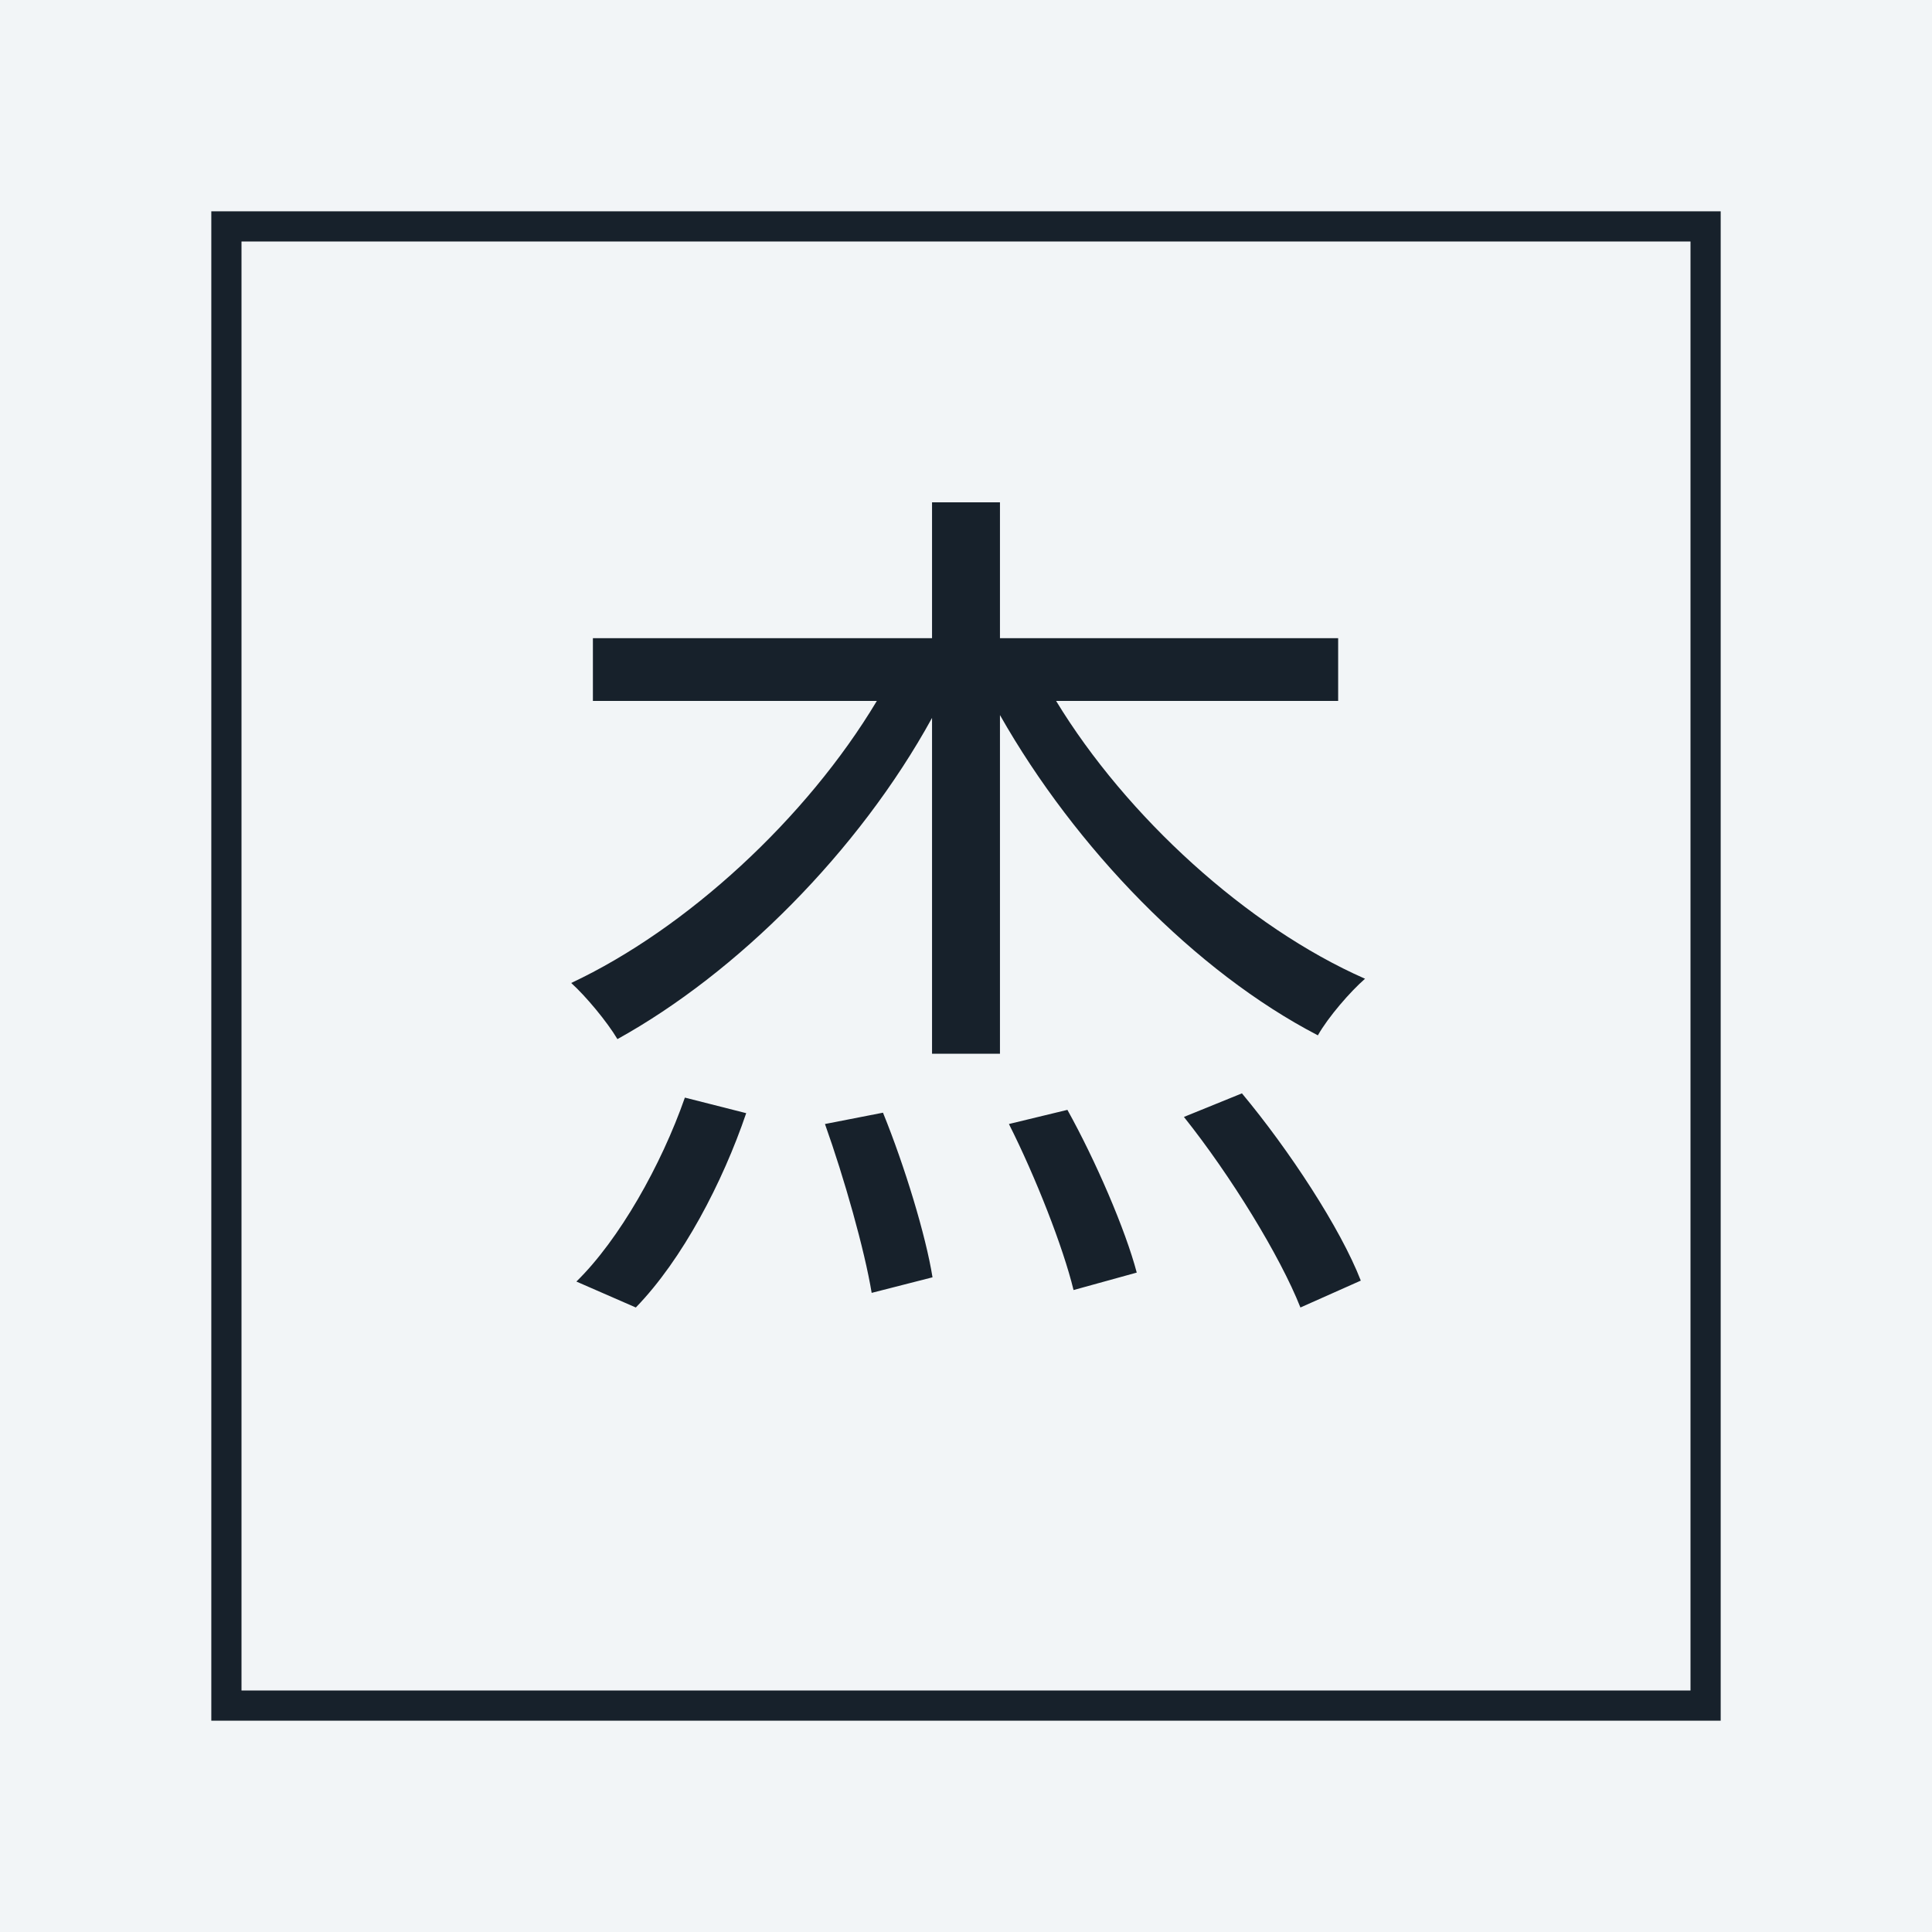
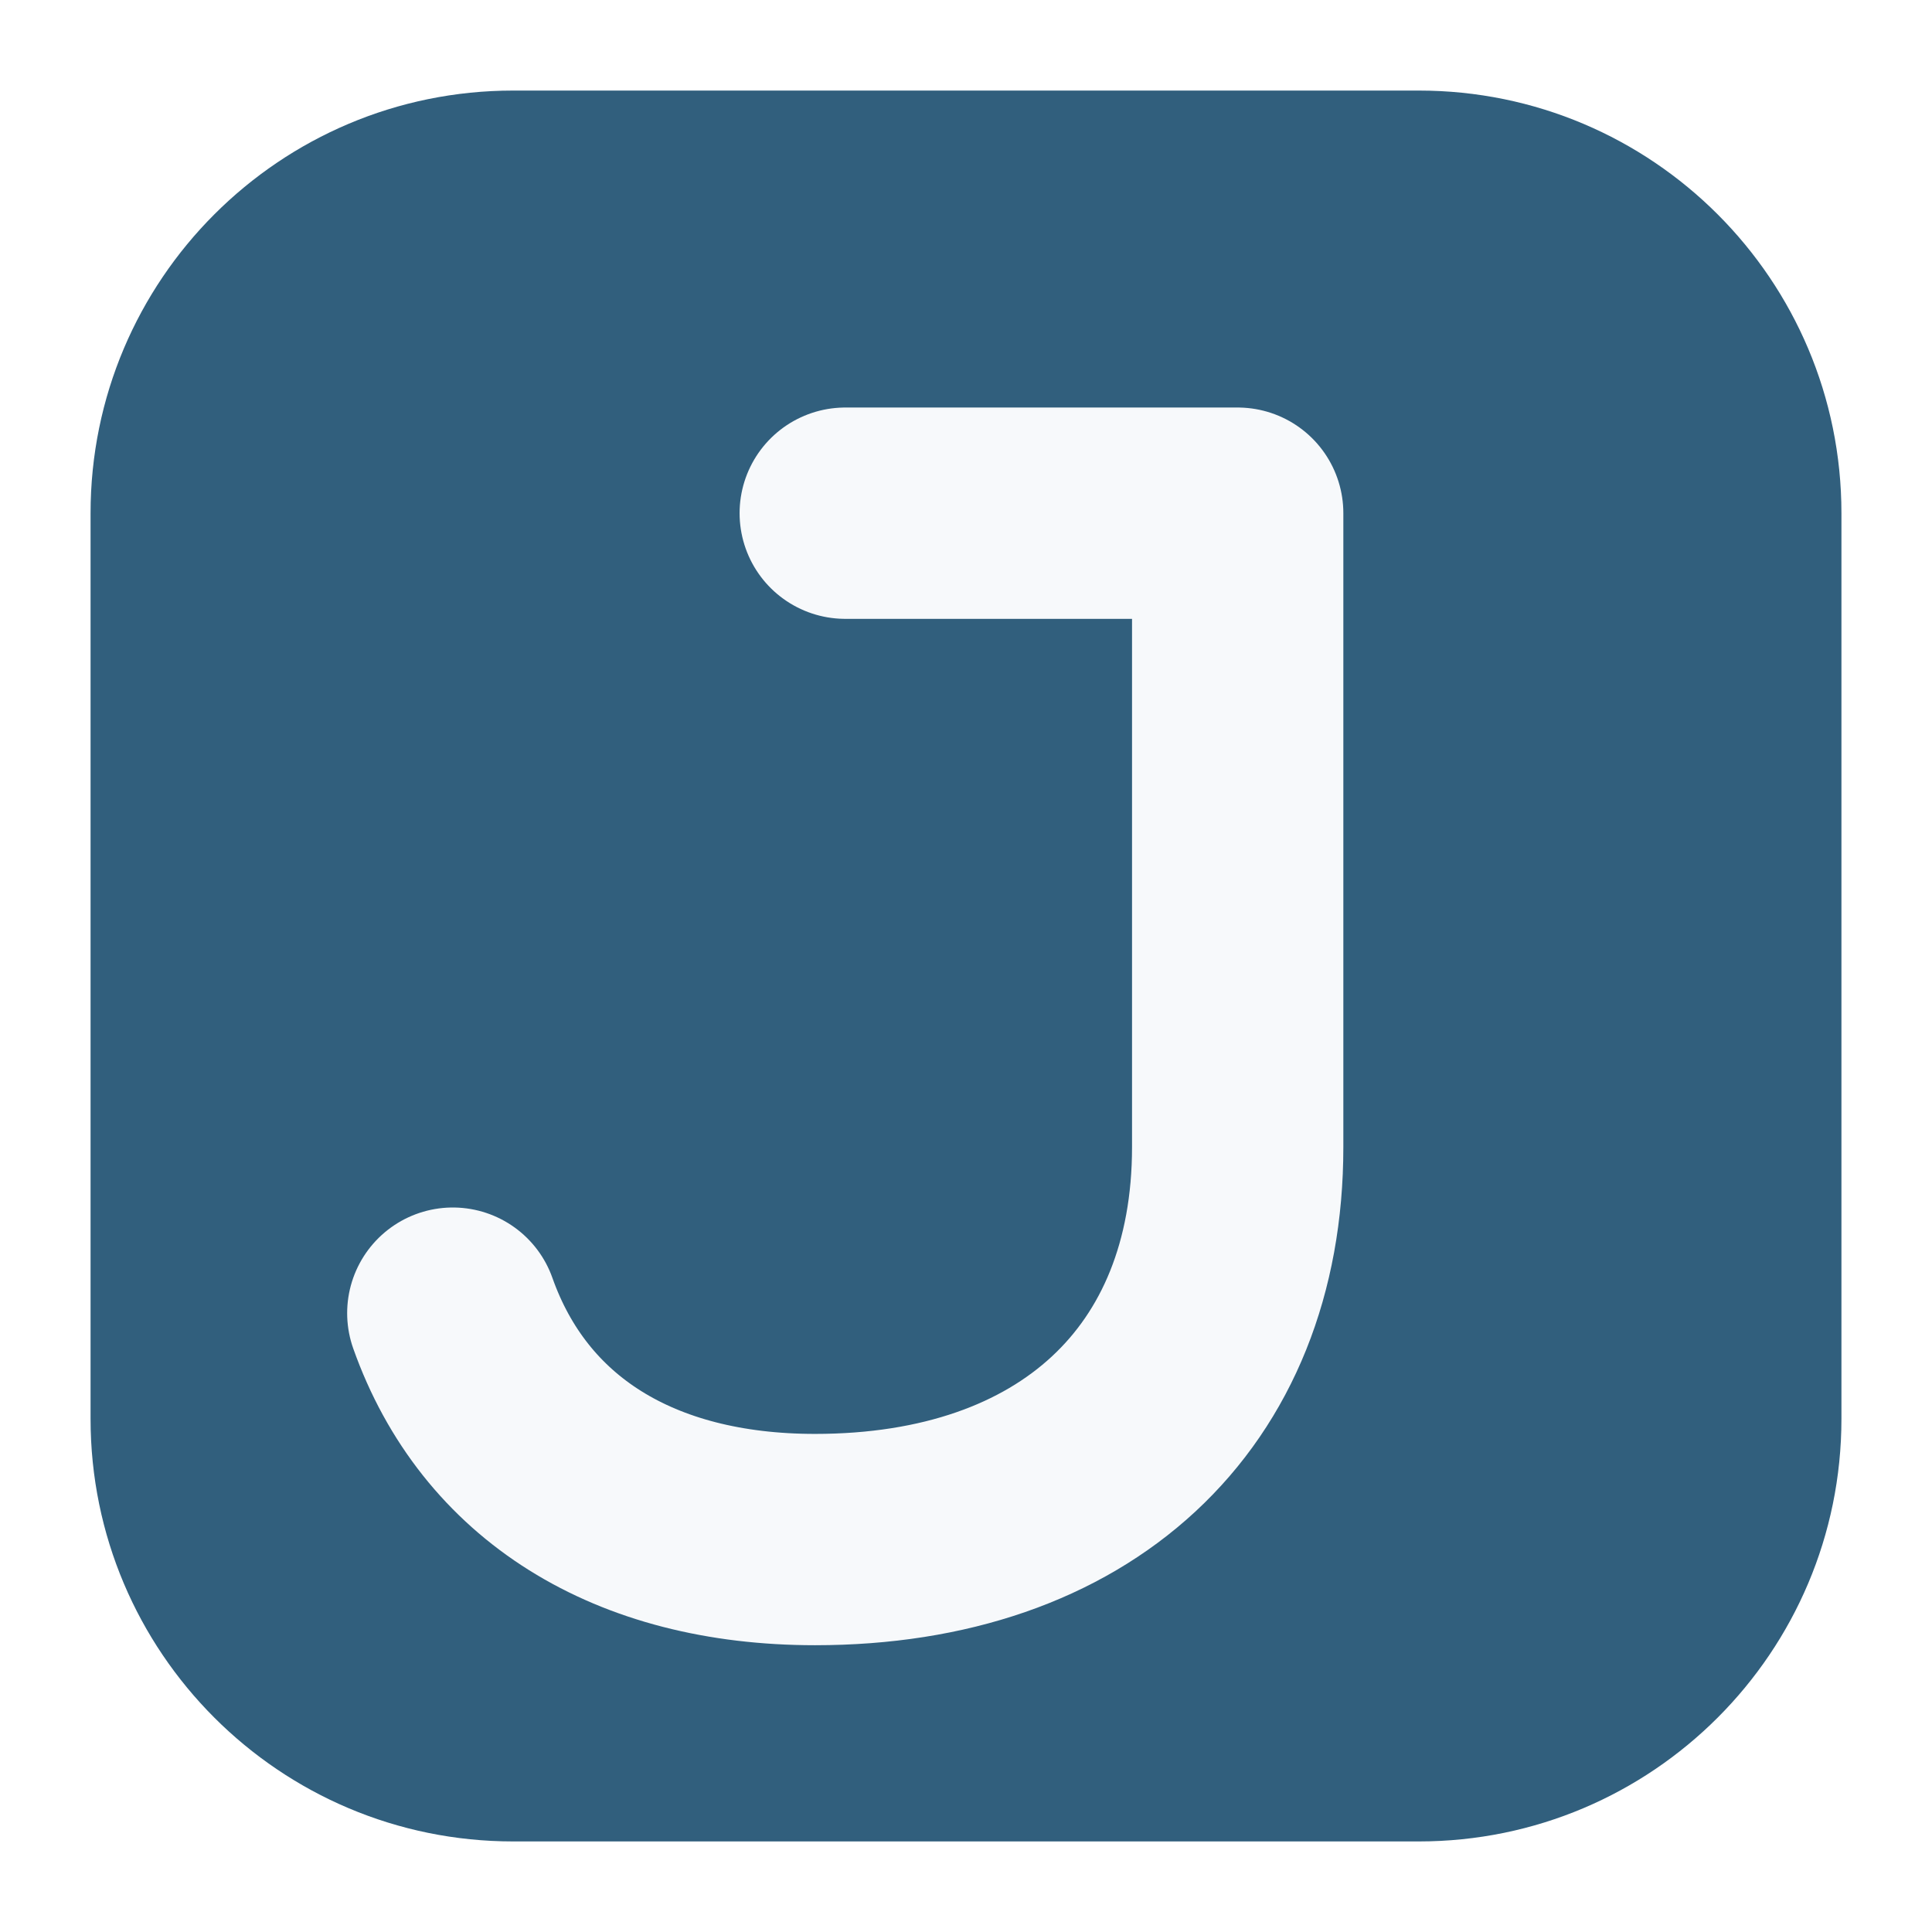
- <svg xmlns="http://www.w3.org/2000/svg" viewBox="0 0 64 64">
-   <rect width="64" height="64" fill="#f2f5f7" />
-   <rect x="7.5" y="7.5" width="49" height="49" fill="none" stroke="#17212b" />
-   <text x="32" y="41" fill="#17212b" font-family="Songti SC, STSong, serif" font-size="29" font-weight="400" text-anchor="middle">杰</text>
+ <svg xmlns="http://www.w3.org/2000/svg" viewBox="0 0 64 64" role="img" aria-labelledby="icon-title">
+   <rect x="3" y="3" width="58" height="58" rx="14" fill="#315f7d" />
+   <path d="M28 17h13v21c0 8-5.4 13-14 13-6 0-10.3-2.7-12-7.5" fill="none" stroke="#f7f9fb" stroke-width="7" stroke-linecap="round" stroke-linejoin="round" />
</svg>
